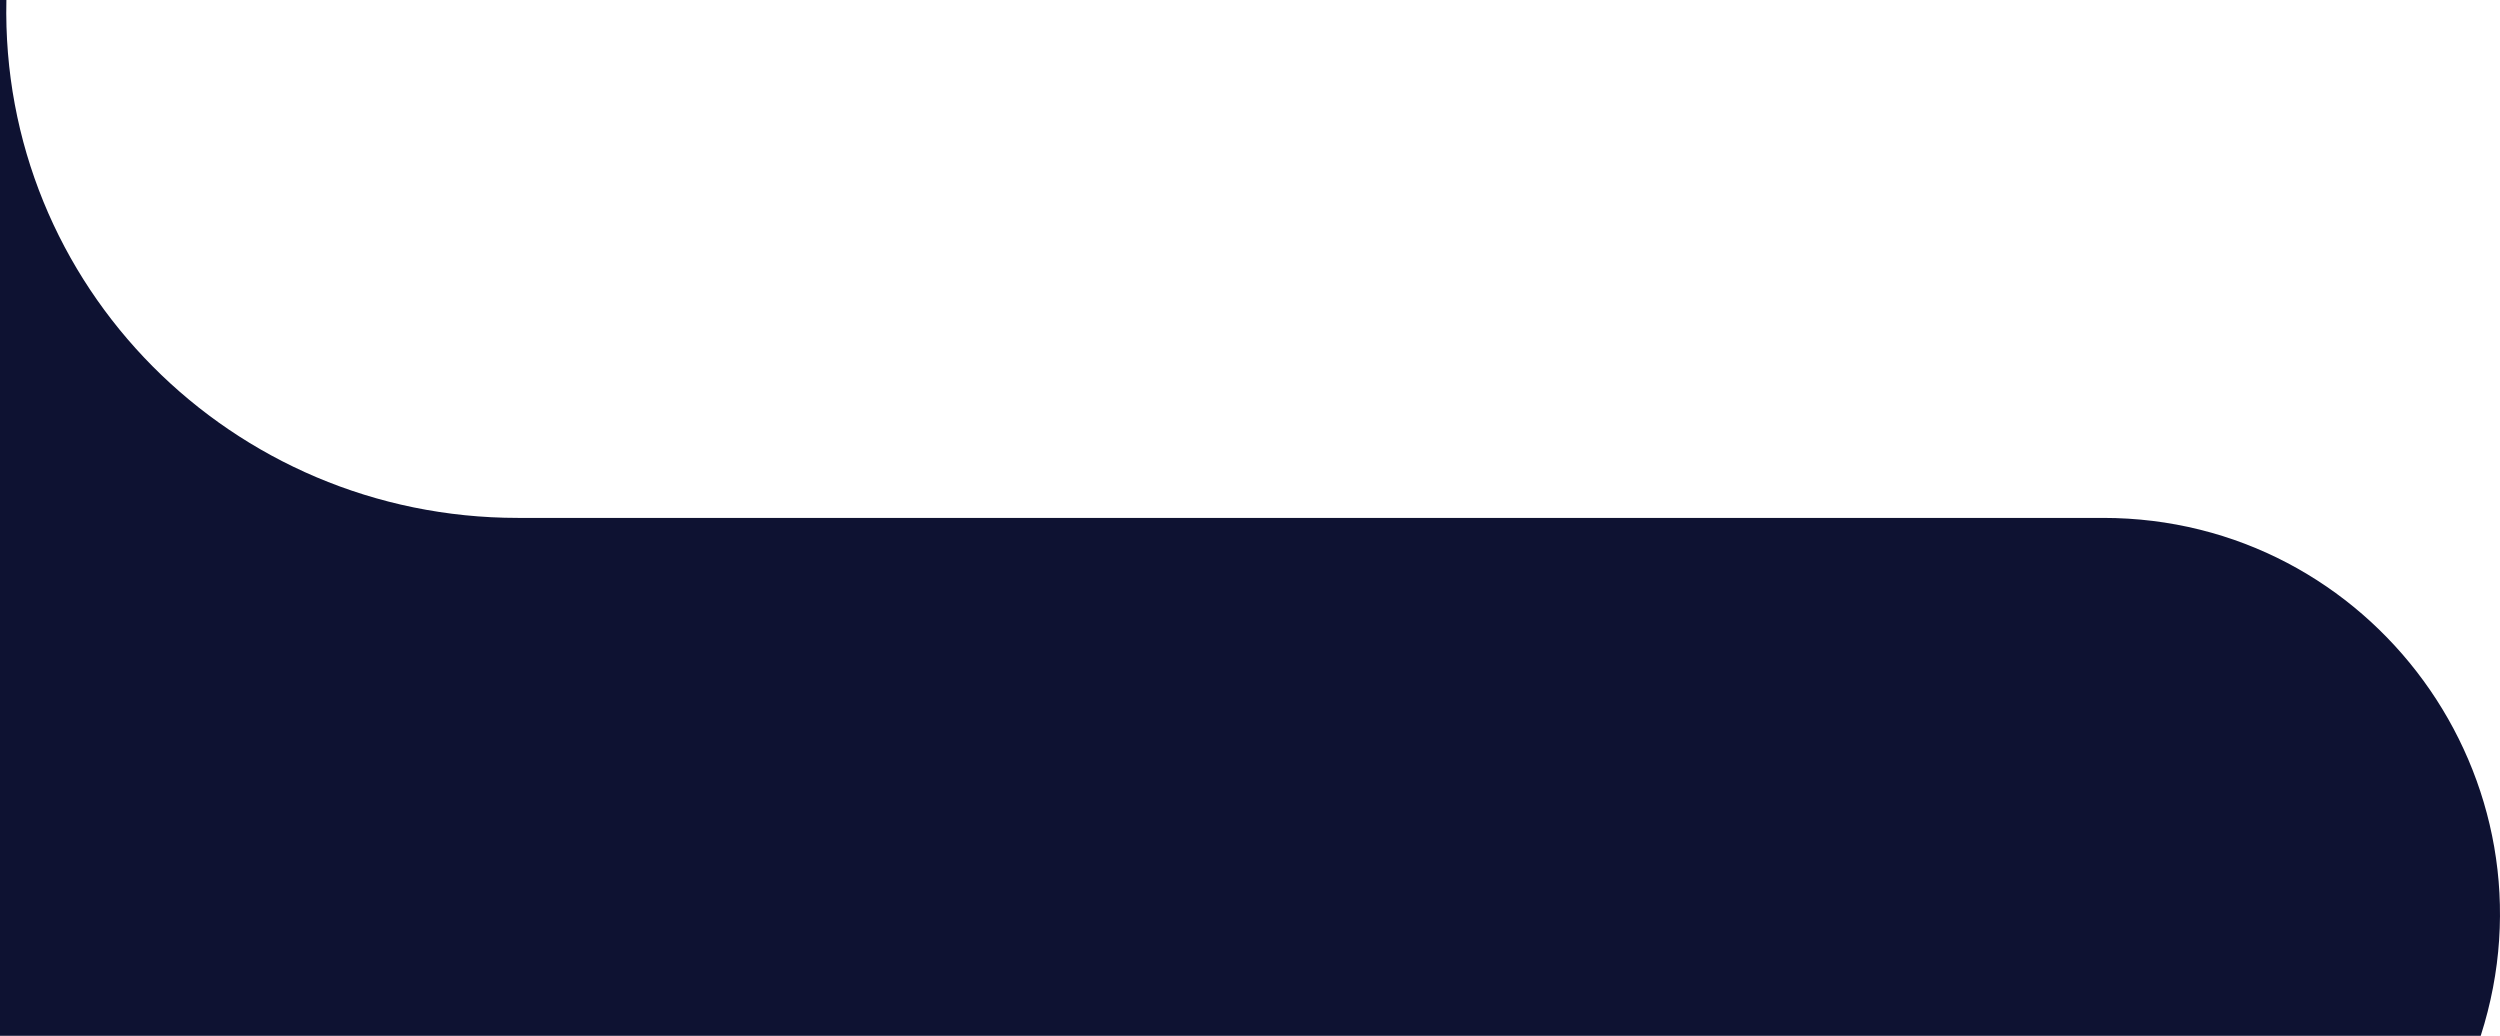
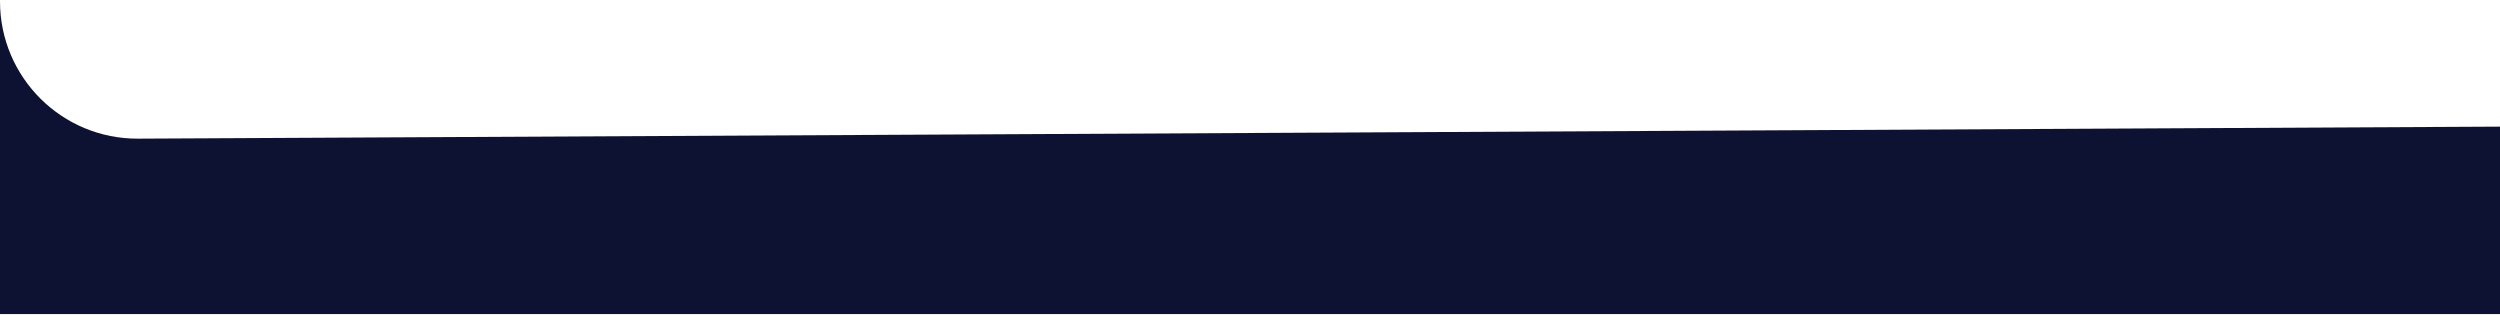
- <svg xmlns="http://www.w3.org/2000/svg" width="391" height="162" viewBox="0 0 391 162" fill="none">
-   <path d="M1 0V0C0 44.735 36.265 81 81 81H328.924C370.978 81 400.843 121.961 387.983 162V162H0V0Z" fill="#0E1232" />
+ <svg xmlns="http://www.w3.org/2000/svg" width="979" height="123" viewBox="0 0 979 123" fill="none">
+   <path d="M0 0.5V0.5C0 30.318 24.253 54.448 54.07 54.296L979 49.586V123H0V49.813V0.5Z" fill="#0E1232" />
</svg>
